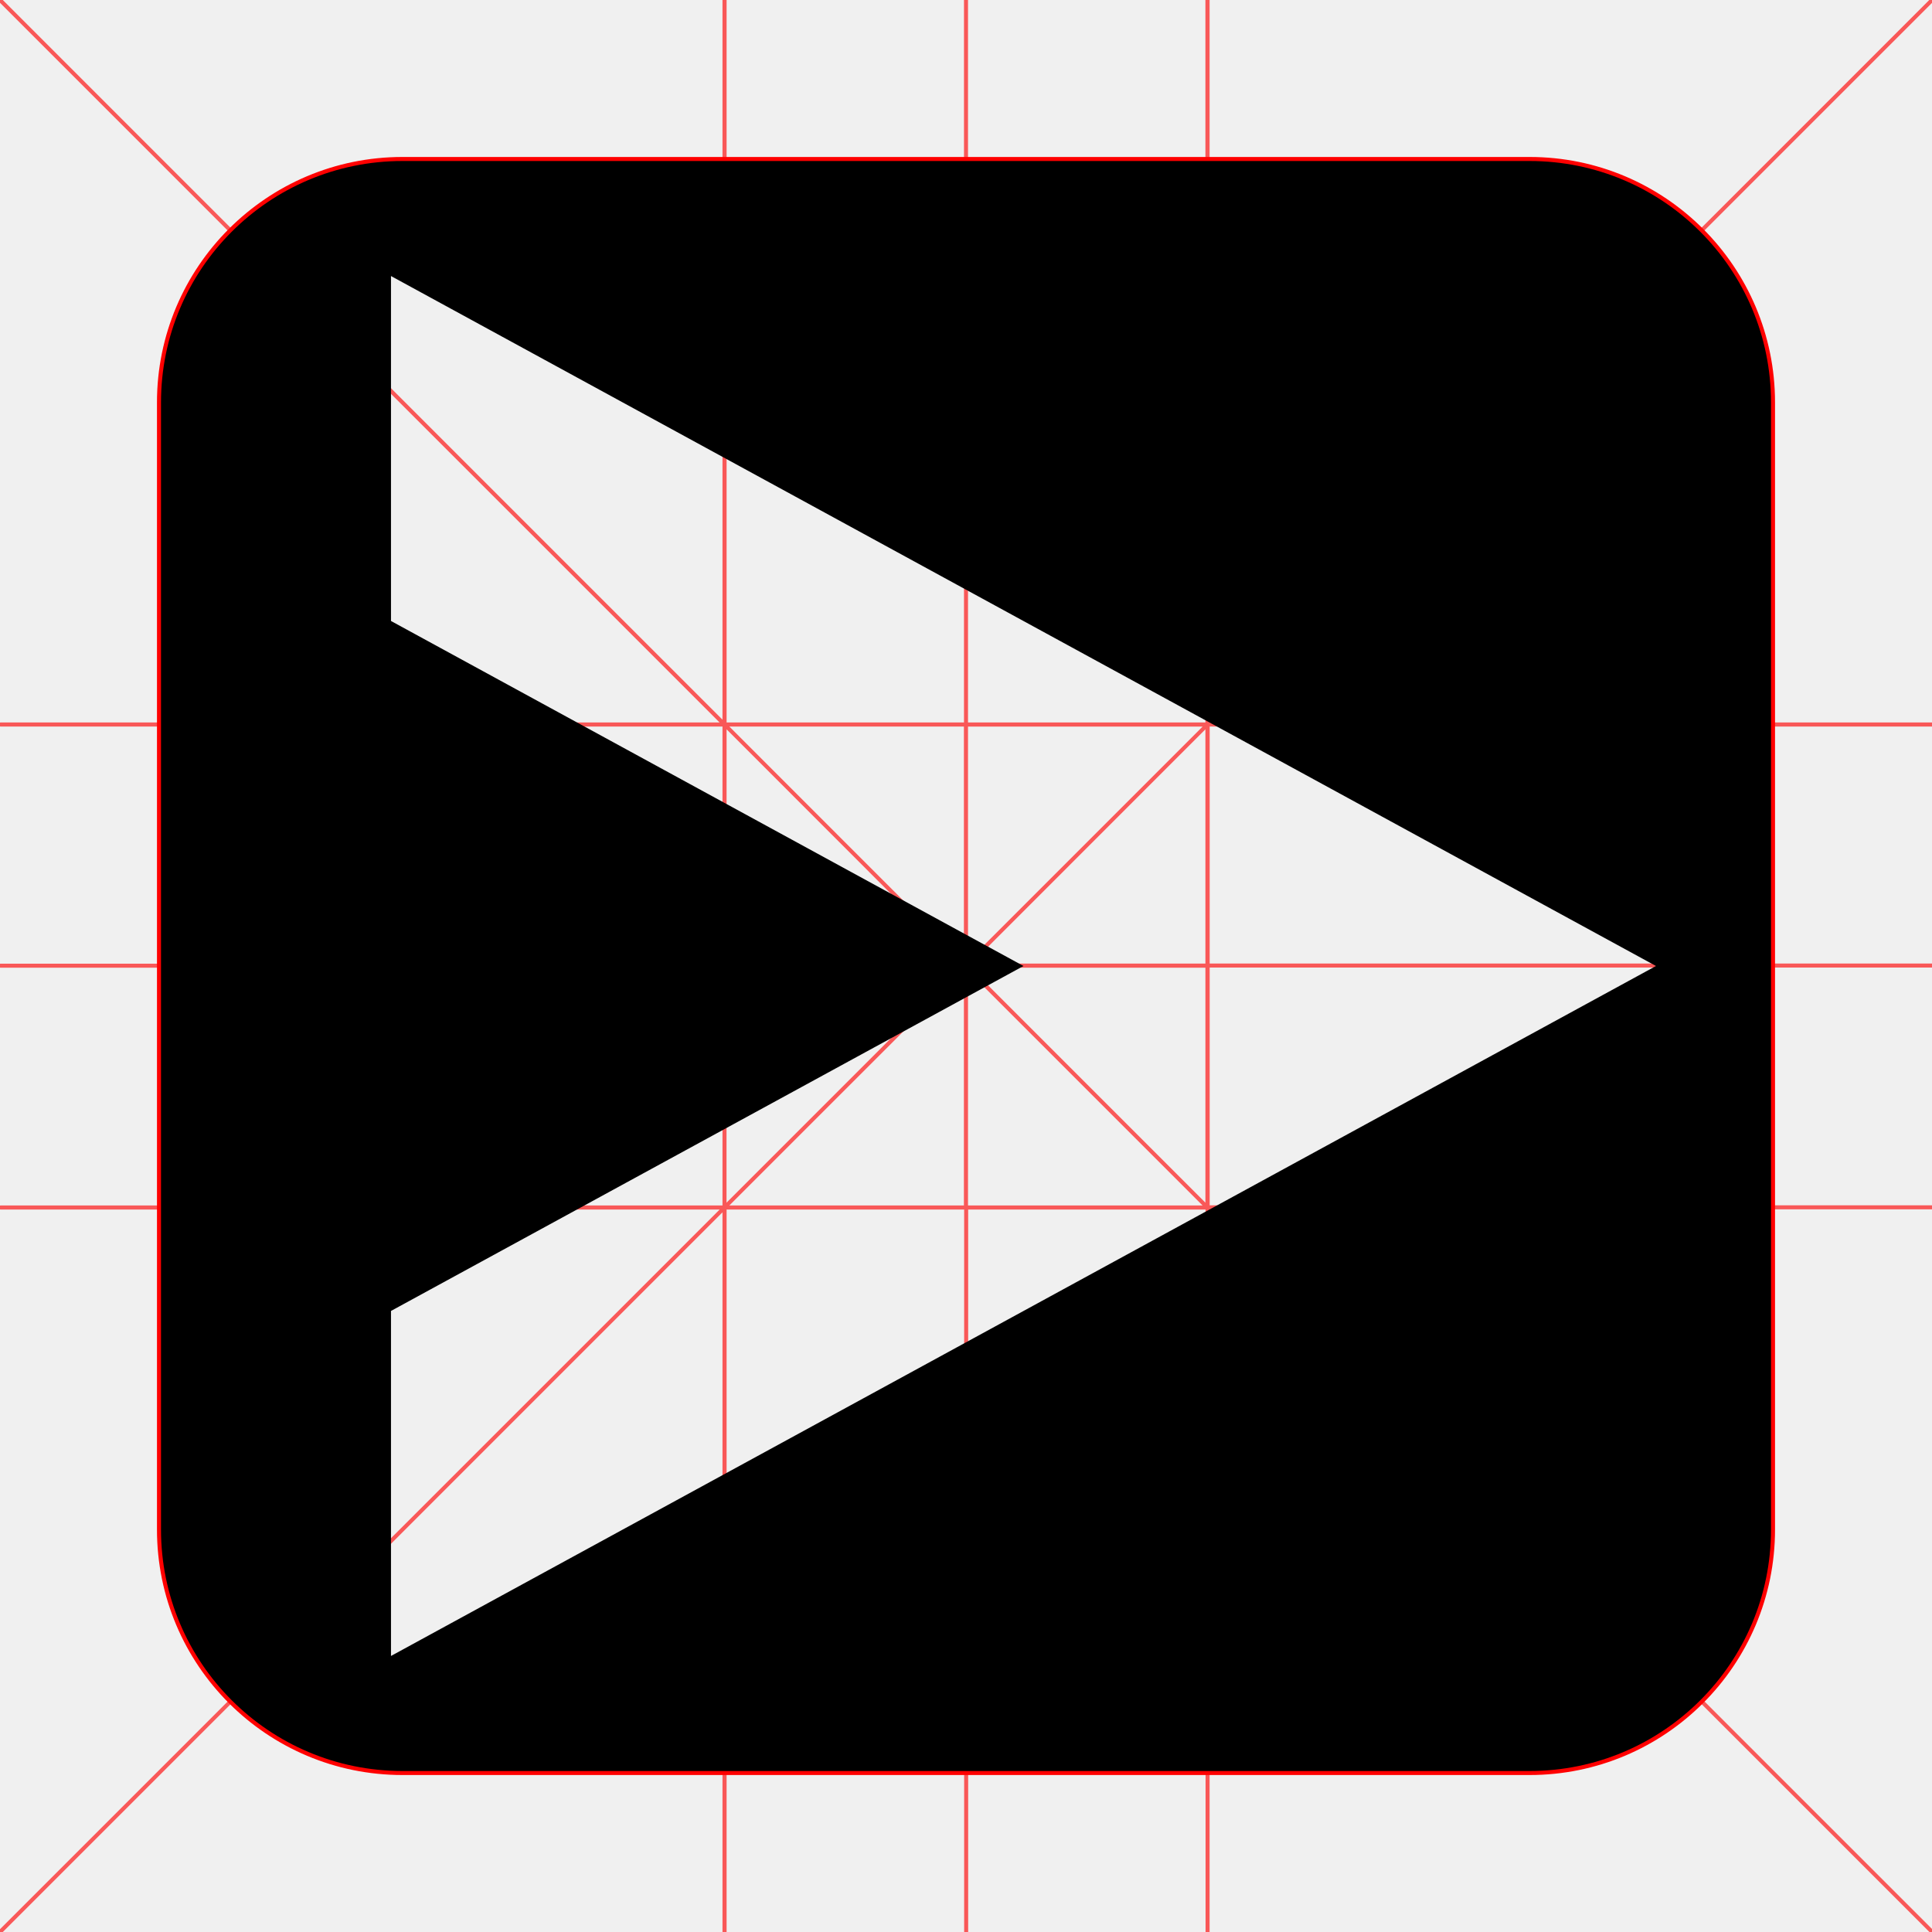
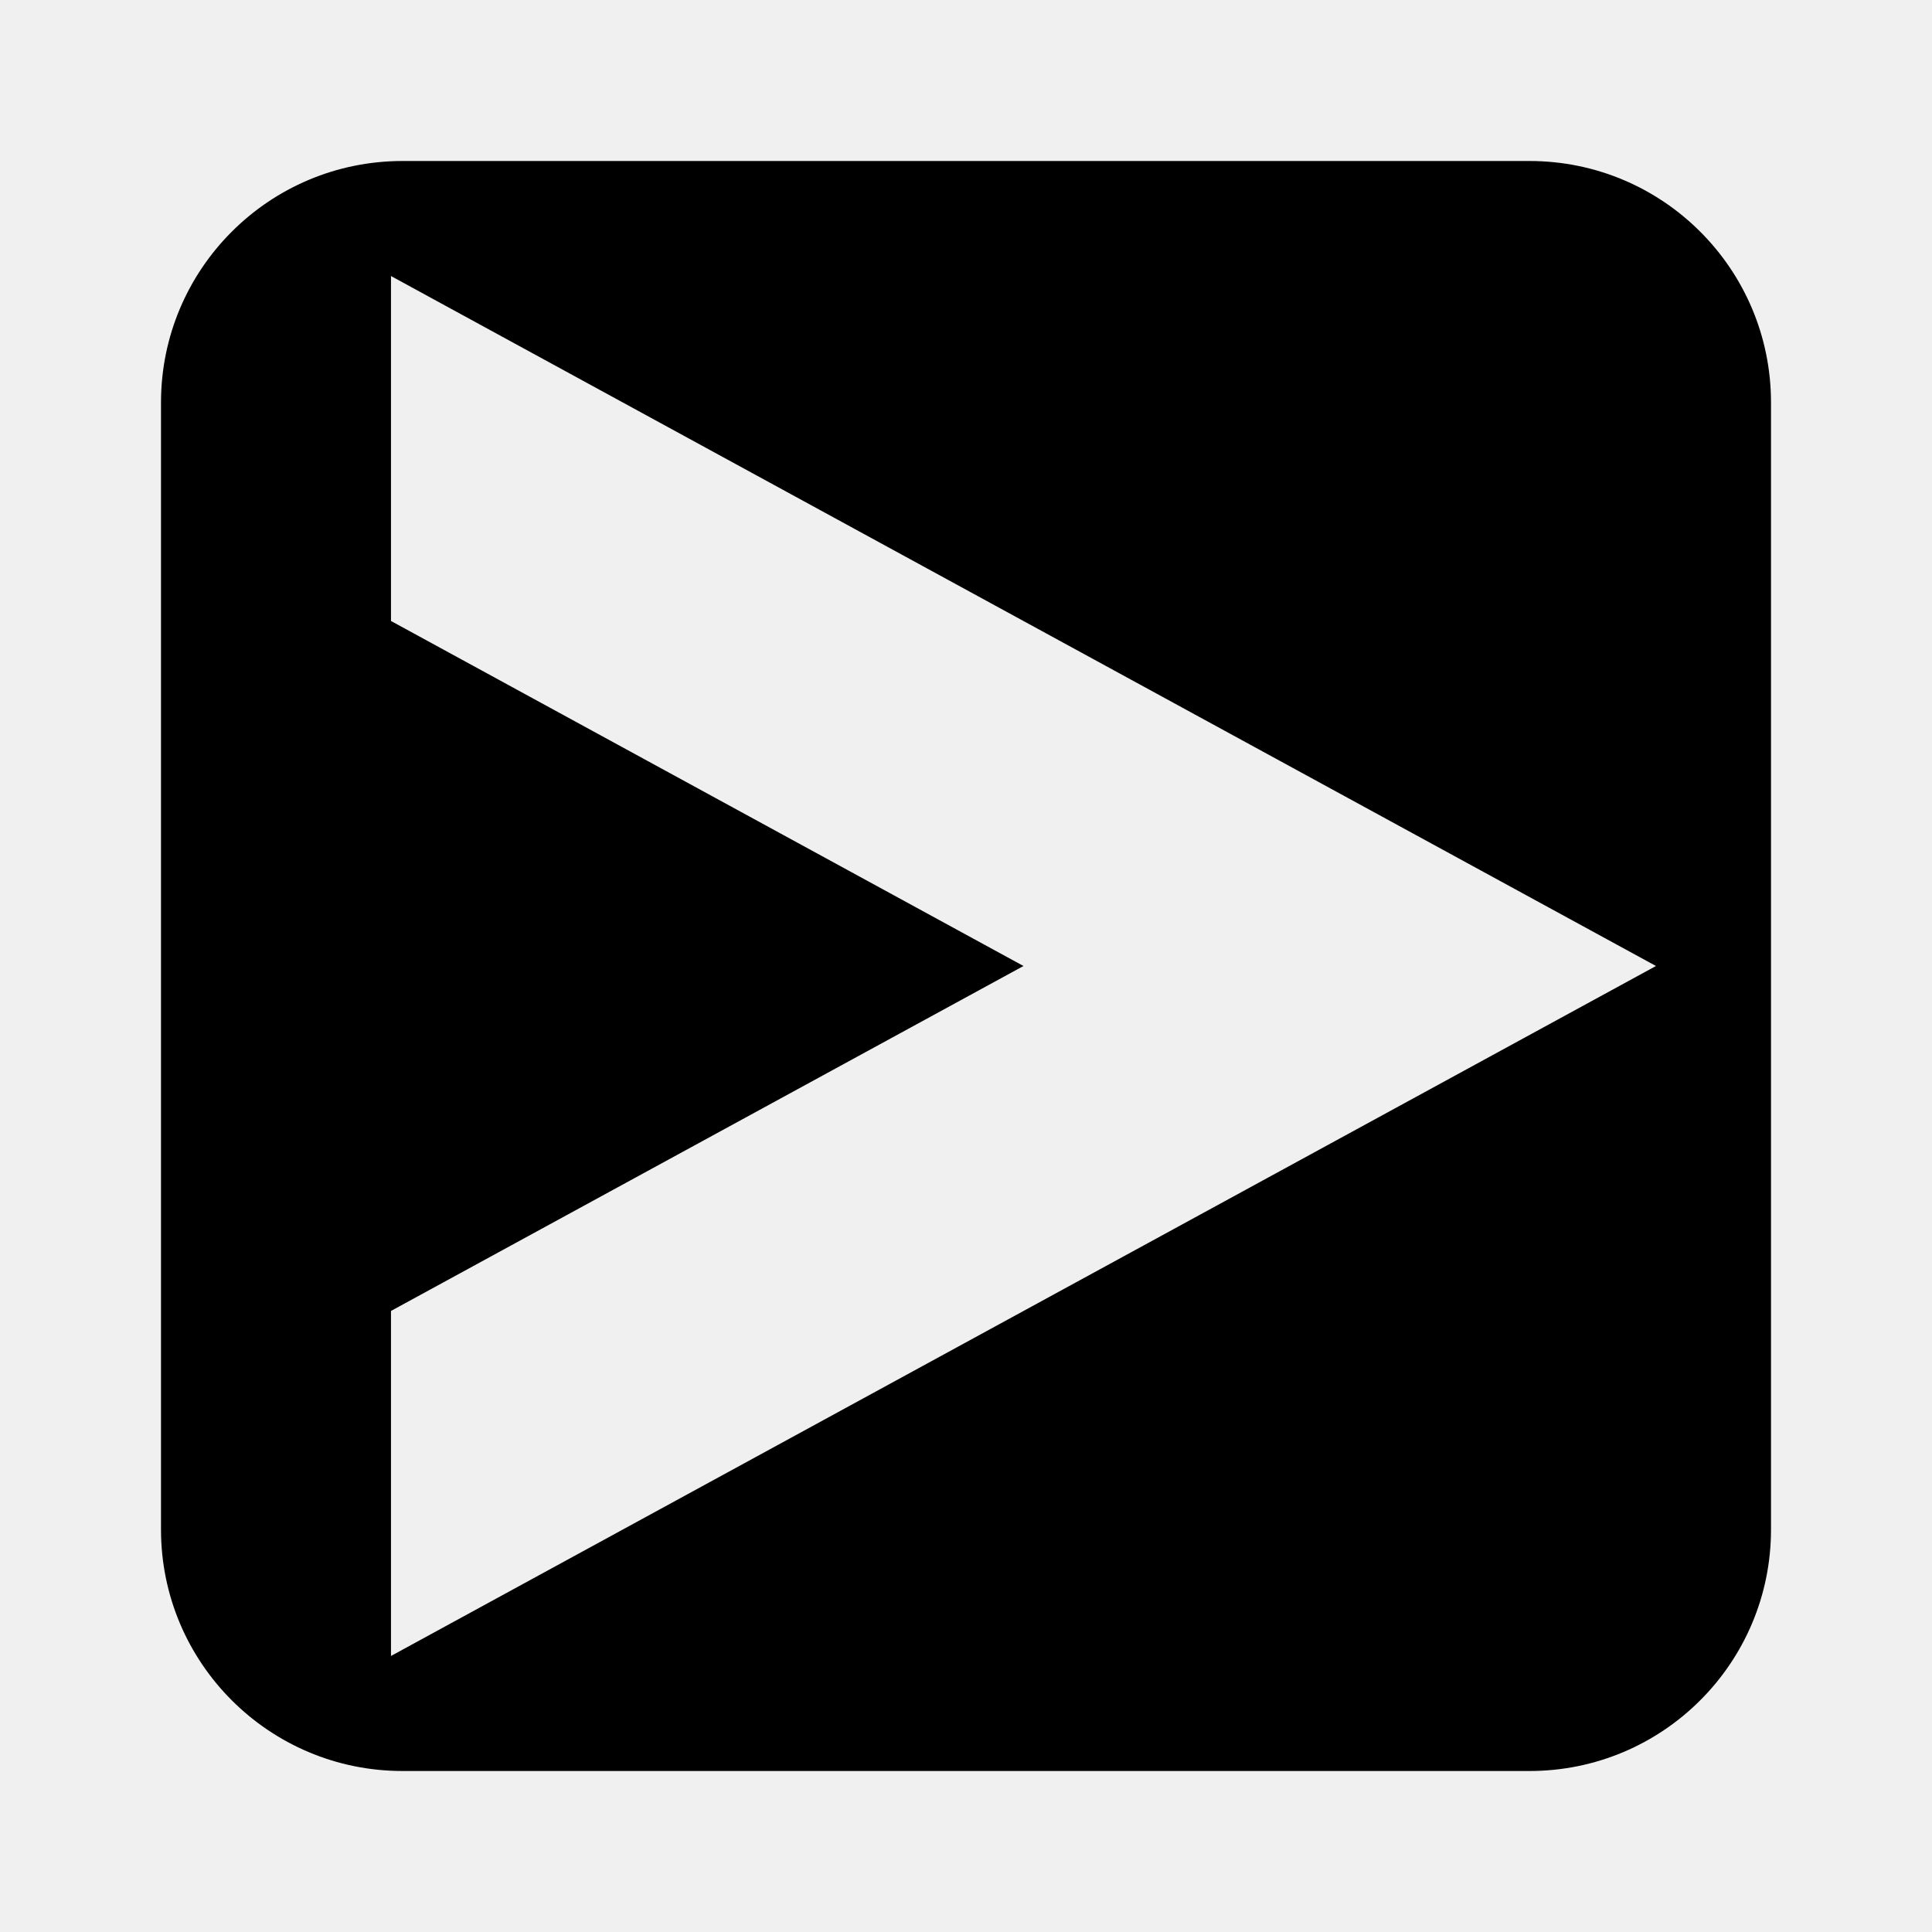
<svg xmlns="http://www.w3.org/2000/svg" fill="none" viewBox="0 0 24 24">
-   <g clip-path="url(#brand-communigate-a)">
-     <path fill="red" fill-opacity=".7" d="M15.001-.025A.026.026 0 0 1 15.026 0v8.94l8.957-8.957a.025.025 0 0 1 .035 0 .025.025 0 0 1 0 .035L15.061 8.975h8.944A.026.026 0 0 1 24.031 9a.026.026 0 0 1-.025.025h-8.979v2.944h8.979a.026.026 0 0 1 .025.025.026.026 0 0 1-.025.025h-8.979v2.954h8.979a.026.026 0 0 1 .025.025.026.026 0 0 1-.025.025H15.061l8.957 8.957a.025.025 0 0 1 0 .035.025.025 0 0 1-.035 0l-8.957-8.957V24a.026.026 0 0 1-.025.025.026.026 0 0 1-.025-.025v-8.975h-2.949V24a.026.026 0 0 1-.025.025.026.026 0 0 1-.025-.025v-8.975H9.026V24a.026.026 0 0 1-.025.025A.026.026 0 0 1 8.975 24v-8.94l-8.957 8.957a.025.025 0 0 1-.035 0 .025.025 0 0 1 0-.035l8.957-8.957H.005A.026.026 0 0 1-.02 15a.026.026 0 0 1 .025-.025H8.975v-2.954H.005a.026.026 0 0 1-.025-.025.026.026 0 0 1 .025-.025H8.975V9.025H.005A.026.026 0 0 1-.02 9a.026.026 0 0 1 .025-.025h8.934L-.017.018a.025.025 0 0 1 0-.035.025.025 0 0 1 .035 0l8.957 8.957V0a.026.026 0 0 1 .025-.025A.026.026 0 0 1 9.026 0v8.975h2.949V0a.026.026 0 0 1 .025-.025.026.026 0 0 1 .025.025v8.975h2.949V0a.026.026 0 0 1 .025-.025m-5.939 15h2.914v-2.914zm2.965 0h2.914l-2.914-2.914zm2.949-.035v-2.919h-2.919zm-5.949 0 2.919-2.919h-2.919zm0-2.97h2.909L9.026 9.06zm3.04 0h2.909V9.06zm-.091-.03V9.025h-2.914zm.051 0 2.914-2.914h-2.914z" opacity=".9" />
-     <rect width="20" height="20" x="2" y="2" stroke="red" stroke-linecap="round" stroke-width=".1" rx="3" />
-   </g>
  <path fill="currentColor" fill-rule="evenodd" d="M5 2C3.343 2 2 3.343 2 5v14c0 1.657 1.343 3 3 3h14c1.657 0 3-1.343 3-3V5c0-1.657-1.343-3-3-3zm-.143 1.429L20.571 12 4.857 20.571v-4.286L12.714 12 4.857 7.714z" clip-rule="evenodd" />
-   <defs>
-     <clipPath id="brand-communigate-a">
-       <path fill="#fff" d="M0 0h24v24H0z" />
-     </clipPath>
-   </defs>
</svg>
